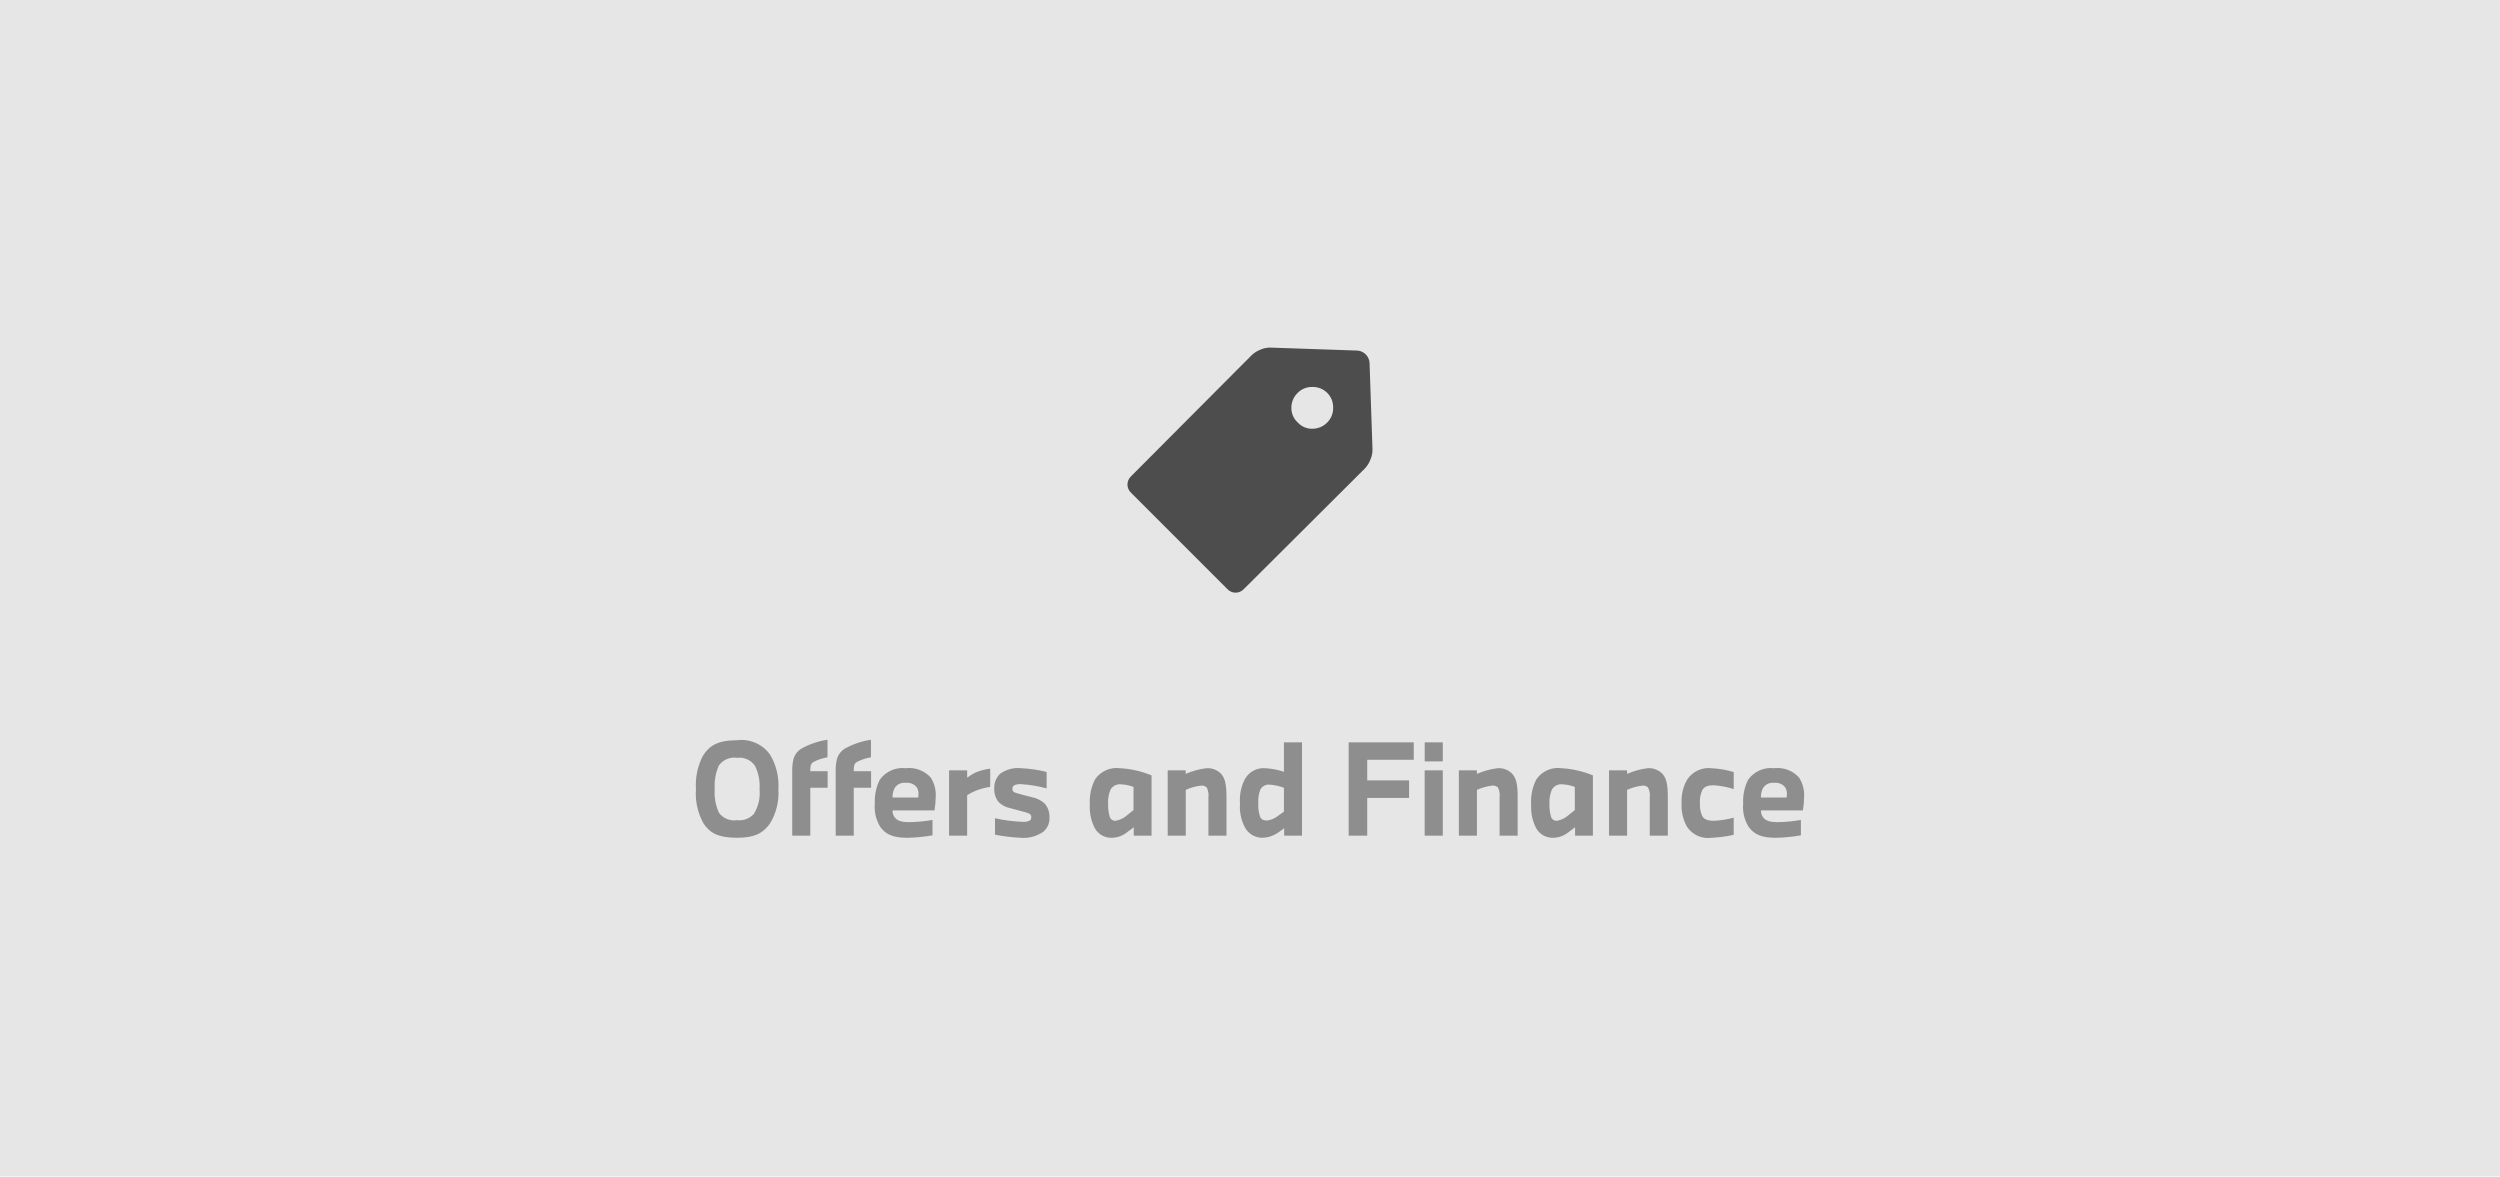
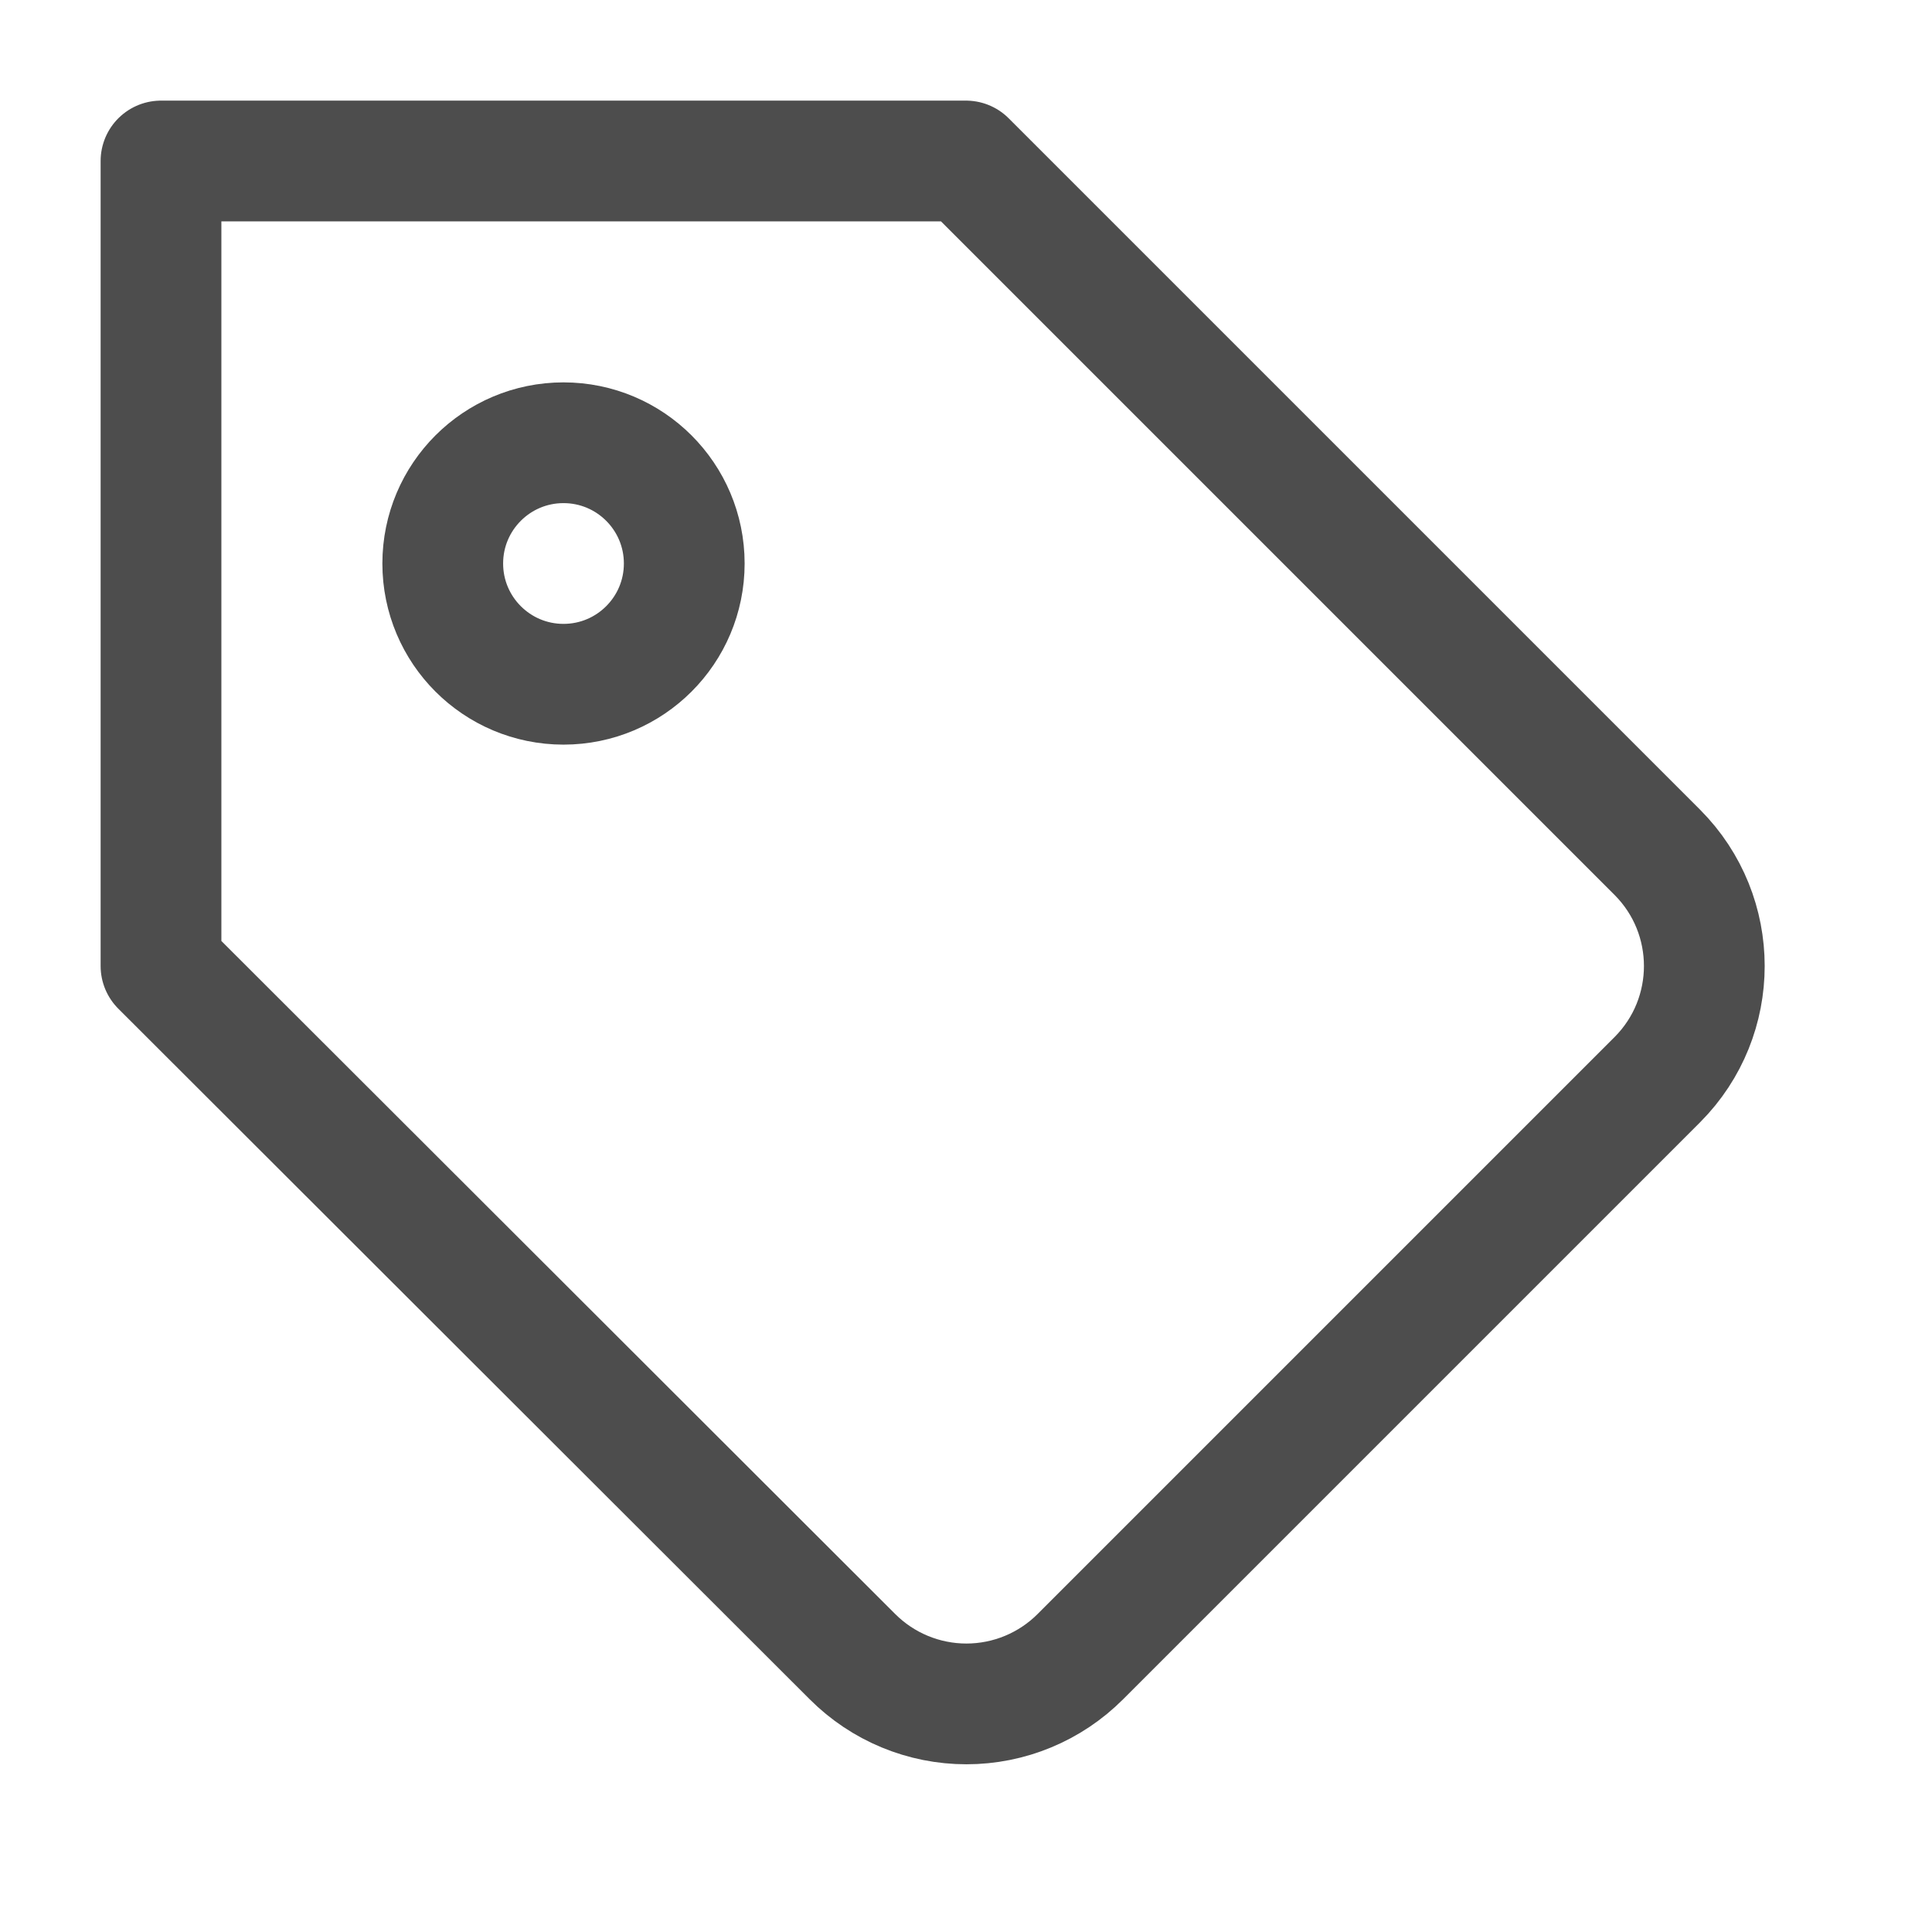
- <svg xmlns="http://www.w3.org/2000/svg" width="255" height="120" viewBox="0 0 255 120">
-   <g id="Group_6" data-name="Group 6" transform="translate(-1014.996 -329.547)">
-     <path id="Path_261" data-name="Path 261" d="M0,0H255V120H0Z" transform="translate(1014.996 329.547)" fill="#e6e6e6" />
-     <path id="Path_248" data-name="Path 248" d="M21.7,12.217a1.953,1.953,0,0,0,1.487.646,2.091,2.091,0,0,0,1.53-.646,2.02,2.02,0,0,0,.6-1.487A2.064,2.064,0,0,0,23.189,8.6a2.02,2.02,0,0,0-1.487.6,2.091,2.091,0,0,0-.646,1.53A1.953,1.953,0,0,0,21.7,12.217ZM17,5.365a2.77,2.77,0,0,1,.926-.582,2.38,2.38,0,0,1,1.1-.194l8.791.3A1.347,1.347,0,0,1,29.028,6.1l.3,8.791a2.387,2.387,0,0,1-.194,1.077,2.738,2.738,0,0,1-.582.948L16.186,29.238a1.145,1.145,0,0,1-1.637,0L4.681,19.37a1.145,1.145,0,0,1,0-1.637Z" transform="translate(1125.66 360.417)" fill="#4d4d4d" />
-     <path id="Path_266" data-name="Path 266" d="M1.428,12.685c.631.934,1.427,1.465,3.434,1.465,1.78,0,2.626-.467,3.321-1.414A5.911,5.911,0,0,0,9.067,9.2,6.051,6.051,0,0,0,8.2,5.64,3.577,3.577,0,0,0,4.863,4.2c-2.033,0-2.879.593-3.51,1.616A6.534,6.534,0,0,0,.658,9.2,6.251,6.251,0,0,0,1.428,12.685ZM3.006,6.764a1.93,1.93,0,0,1,1.856-.77,1.917,1.917,0,0,1,1.831.833A4.662,4.662,0,0,1,7.148,9.2a4.027,4.027,0,0,1-.581,2.513,1.979,1.979,0,0,1-1.7.644,1.959,1.959,0,0,1-1.856-.745A4.857,4.857,0,0,1,2.577,9.2,4.993,4.993,0,0,1,3.006,6.764Zm7.475,7.172h1.843V9.049h1.768V7.357H12.325a3.22,3.22,0,0,1,.025-.48.6.6,0,0,1,.265-.442,4.549,4.549,0,0,1,1.465-.492V4.15a7.923,7.923,0,0,0-2.715.934,1.85,1.85,0,0,0-.745.985,4.672,4.672,0,0,0-.139,1.288Zm4.432,0h1.843V9.049h1.768V7.357H16.756a3.22,3.22,0,0,1,.025-.48.6.6,0,0,1,.265-.442,4.549,4.549,0,0,1,1.465-.492V4.15a7.923,7.923,0,0,0-2.715.934,1.85,1.85,0,0,0-.745.985,4.672,4.672,0,0,0-.139,1.288Zm4.558-.884c.53.732,1.25,1.1,2.753,1.1a16.381,16.381,0,0,0,2.563-.253V12.332a15.786,15.786,0,0,1-2.374.227c-.732,0-1.225-.126-1.5-.518a1.1,1.1,0,0,1-.2-.682h4.28A9.266,9.266,0,0,0,25.115,10,3.253,3.253,0,0,0,24.6,8a2.958,2.958,0,0,0-2.538-.947,2.856,2.856,0,0,0-2.652,1.174,4.9,4.9,0,0,0-.505,2.437A3.824,3.824,0,0,0,19.471,13.052Zm1.465-3.99a1.167,1.167,0,0,1,1.124-.518,1.255,1.255,0,0,1,1.111.442,1.235,1.235,0,0,1,.189.72,2.088,2.088,0,0,1-.025.341H20.709A1.988,1.988,0,0,1,20.936,9.062Zm5.543,4.874h1.843V9.807a5.082,5.082,0,0,1,.9-.467,6.581,6.581,0,0,1,1.452-.379V7.1a5.745,5.745,0,0,0-1.515.4,5.463,5.463,0,0,0-.833.518V7.269H26.479Zm5.038-3.447a2.2,2.2,0,0,0,1.174.631l1.2.328a4.038,4.038,0,0,1,.77.24.367.367,0,0,1,.2.354.39.39,0,0,1-.177.366,1.352,1.352,0,0,1-.72.114,14.731,14.731,0,0,1-2.8-.366v1.679a18.027,18.027,0,0,0,2.6.316,3.475,3.475,0,0,0,2.361-.644,1.79,1.79,0,0,0,.593-1.477,2.028,2.028,0,0,0-.467-1.351,2.641,2.641,0,0,0-1.326-.669l-1.149-.3a3.474,3.474,0,0,1-.606-.189.332.332,0,0,1-.227-.354.376.376,0,0,1,.152-.354,1.375,1.375,0,0,1,.783-.126,12.706,12.706,0,0,1,2.551.429V7.433a13.682,13.682,0,0,0-2.588-.379,3.131,3.131,0,0,0-2.146.556,1.966,1.966,0,0,0-.606,1.553A2.029,2.029,0,0,0,31.517,10.488Zm9.318.265a4.657,4.657,0,0,0,.505,2.412,1.91,1.91,0,0,0,1.73.985,2.516,2.516,0,0,0,1.6-.593c.265-.189.492-.354.644-.48v.859h1.818V7.786a9.833,9.833,0,0,0-3.22-.732A2.645,2.645,0,0,0,41.365,8.2,4.928,4.928,0,0,0,40.835,10.754Zm1.869,0a3.269,3.269,0,0,1,.24-1.515A1.1,1.1,0,0,1,44.054,8.7a3.925,3.925,0,0,1,1.237.265v2.361c-.189.164-.379.316-.631.505a2.412,2.412,0,0,1-1.162.581.574.574,0,0,1-.631-.4A4.11,4.11,0,0,1,42.7,10.754Zm6.073-3.485v6.667H50.62V9.264a5.155,5.155,0,0,1,1.515-.429.746.746,0,0,1,.619.177,1.736,1.736,0,0,1,.177,1.023v3.9h1.843V9.945c0-1.351-.189-1.944-.593-2.361a1.908,1.908,0,0,0-1.465-.53,7.453,7.453,0,0,0-2.1.581V7.269ZM56.15,10.64a4.538,4.538,0,0,0,.518,2.475A1.993,1.993,0,0,0,58.4,14.15a2.907,2.907,0,0,0,1.679-.556,6.653,6.653,0,0,0,.581-.417v.758h1.818V4.415H60.633V7.42a7.314,7.314,0,0,0-1.881-.366,2.186,2.186,0,0,0-2.1,1.111A4.675,4.675,0,0,0,56.15,10.64Zm2.071-1.389a.961.961,0,0,1,1-.518,5.437,5.437,0,0,1,1.414.316v2.437c-.152.114-.328.24-.568.4a2.334,2.334,0,0,1-1.136.505c-.4,0-.606-.1-.732-.4a3.562,3.562,0,0,1-.177-1.364A3.129,3.129,0,0,1,58.221,9.251Zm9.015,4.684H69.13V10.084H73.4V8.3H69.13V6.2h4.747V4.415H67.236Zm9.6,0V7.269H74.989v6.667Zm-1.843-9.52V6.36h1.843V4.415Zm3.485,2.854v6.667h1.843V9.264a5.155,5.155,0,0,1,1.515-.429.746.746,0,0,1,.619.177,1.736,1.736,0,0,1,.177,1.023v3.9h1.843V9.945c0-1.351-.189-1.944-.593-2.361a1.908,1.908,0,0,0-1.465-.53,7.453,7.453,0,0,0-2.1.581V7.269Zm7.374,3.485a4.657,4.657,0,0,0,.505,2.412,1.91,1.91,0,0,0,1.73.985,2.516,2.516,0,0,0,1.6-.593c.265-.189.492-.354.644-.48v.859h1.818V7.786a9.833,9.833,0,0,0-3.22-.732A2.645,2.645,0,0,0,86.378,8.2,4.927,4.927,0,0,0,85.847,10.754Zm1.869,0a3.269,3.269,0,0,1,.24-1.515A1.1,1.1,0,0,1,89.067,8.7a3.925,3.925,0,0,1,1.237.265v2.361c-.189.164-.379.316-.631.505a2.412,2.412,0,0,1-1.162.581.574.574,0,0,1-.631-.4A4.11,4.11,0,0,1,87.716,10.754Zm6.073-3.485v6.667h1.843V9.264a5.155,5.155,0,0,1,1.515-.429.746.746,0,0,1,.619.177,1.736,1.736,0,0,1,.177,1.023v3.9h1.843V9.945c0-1.351-.189-1.944-.593-2.361a1.908,1.908,0,0,0-1.465-.53,7.453,7.453,0,0,0-2.1.581V7.269Zm7.955,5.758a2.567,2.567,0,0,0,2.5,1.124,12.888,12.888,0,0,0,2.26-.3V12.1a9.024,9.024,0,0,1-2.033.316c-.631,0-1.035-.152-1.212-.556a2.993,2.993,0,0,1-.2-1.25,2.8,2.8,0,0,1,.227-1.288c.2-.417.644-.53,1.187-.53a8.787,8.787,0,0,1,2.033.391V7.445a9.7,9.7,0,0,0-2.273-.391,2.618,2.618,0,0,0-2.475,1.162,4.35,4.35,0,0,0-.568,2.4A4.417,4.417,0,0,0,101.744,13.026Zm6.3.025c.53.732,1.25,1.1,2.753,1.1a16.381,16.381,0,0,0,2.563-.253V12.332a15.786,15.786,0,0,1-2.374.227c-.732,0-1.225-.126-1.5-.518a1.1,1.1,0,0,1-.2-.682h4.28A9.266,9.266,0,0,0,113.688,10,3.253,3.253,0,0,0,113.171,8a2.958,2.958,0,0,0-2.538-.947,2.856,2.856,0,0,0-2.652,1.174,4.9,4.9,0,0,0-.505,2.437A3.824,3.824,0,0,0,108.044,13.052Zm1.465-3.99a1.167,1.167,0,0,1,1.124-.518,1.255,1.255,0,0,1,1.111.442,1.236,1.236,0,0,1,.189.72,2.088,2.088,0,0,1-.025.341h-2.626A1.988,1.988,0,0,1,109.509,9.062Z" transform="translate(1085.323 400.85)" fill="#8e8e8e" />
-   </g>
+ <svg xmlns="http://www.w3.org/2000/svg" width="24" height="24" viewBox="0 0 24 24" fill="none" stroke="#4d4d4d" stroke-width="1.5" stroke-linecap="round" stroke-linejoin="round">
+   <path d="M20.59 13.41l-7.17 7.17a2 2 0 0 1-2.83 0L2 12V2h10l8.59 8.59a2 2 0 0 1 0 2.82z" />
+   <circle cx="7" cy="7" r="1.5" />
</svg>
